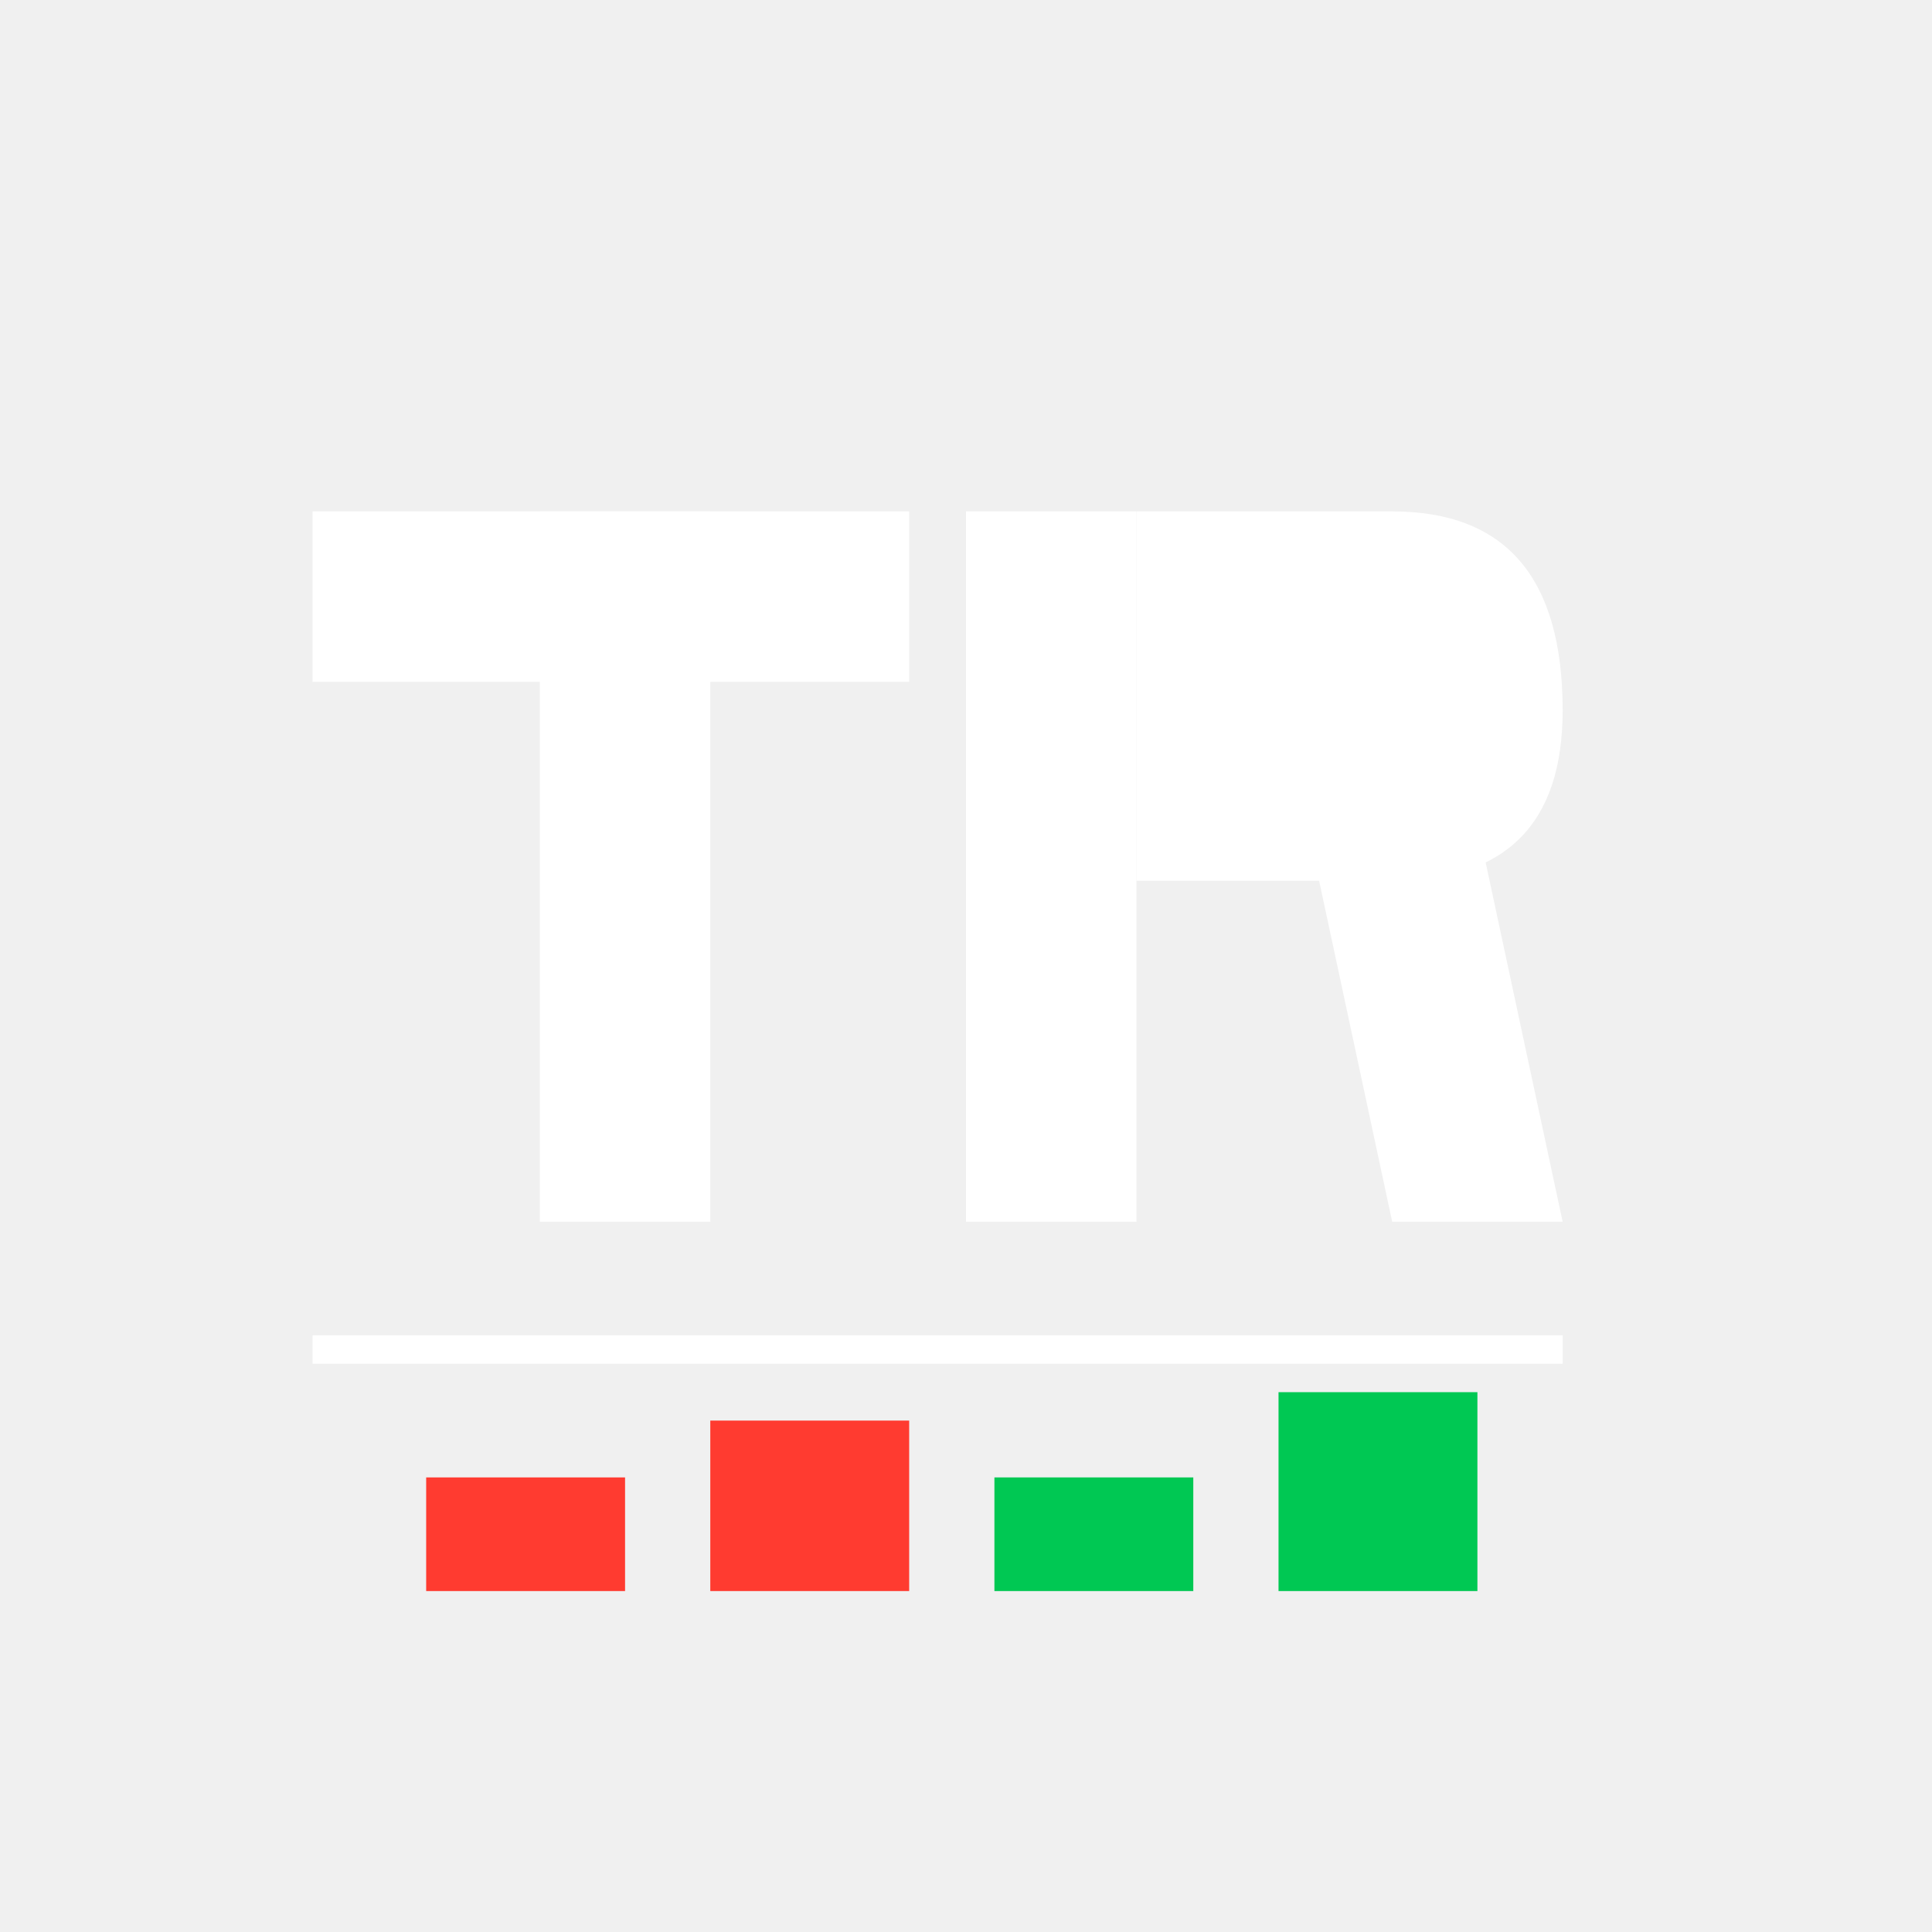
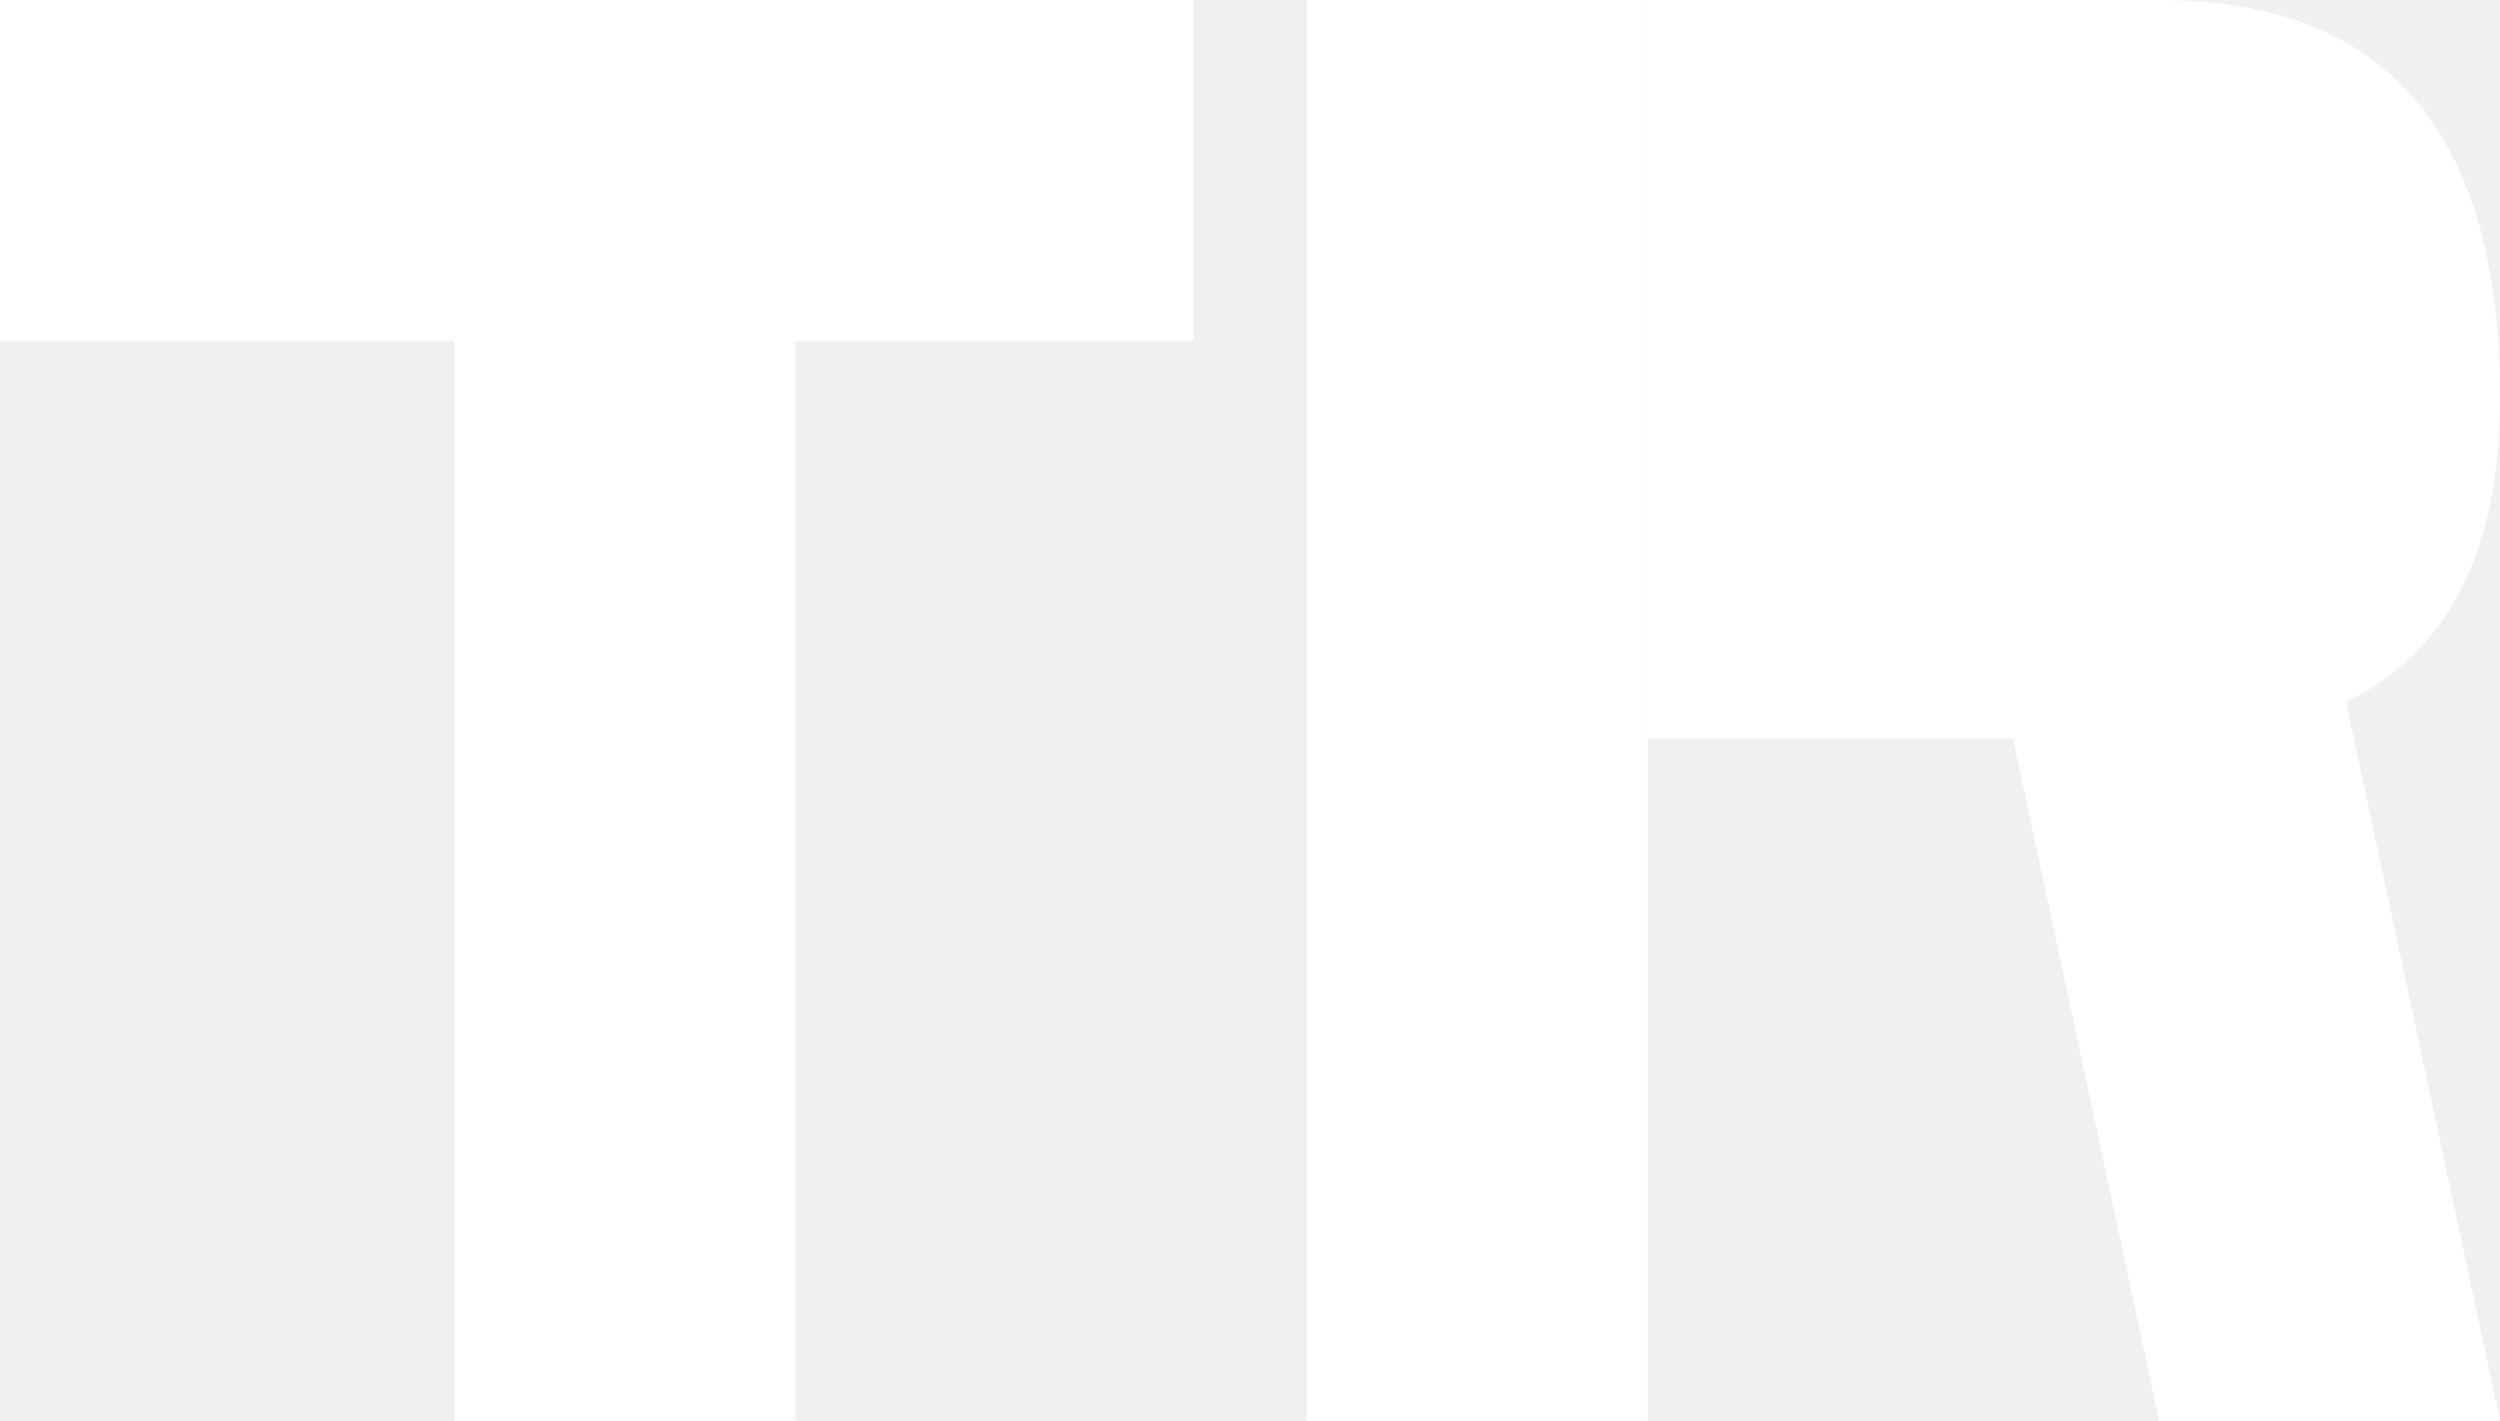
- <svg xmlns="http://www.w3.org/2000/svg" viewBox="0 0 136 136" width="136" height="136">
-   <g transform="translate(18 18)">
-     <rect x="4" y="18" width="42" height="12" fill="#FFFFFF" />
-     <rect x="20" y="18" width="12" height="50" fill="#FFFFFF" />
-     <rect x="50" y="18" width="12" height="50" fill="#FFFFFF" />
-     <path d="M 62 18 L 80 18 Q 92 18 92 32 Q 92 44 80 44 L 62 44 Z" fill="#FFFFFF" />
-     <polygon points="74,40 86,40 92,68 80,68" fill="#FFFFFF" />
-     <rect x="4" y="76" width="88" height="2" fill="#FFFFFF" />
-     <rect x="12" y="86" width="14" height="8" fill="#FF3B30" />
-     <rect x="32" y="82" width="14" height="12" fill="#FF3B30" />
-     <rect x="52" y="86" width="14" height="8" fill="#00C853" />
-     <rect x="72" y="80" width="14" height="14" fill="#00C853" />
-   </g>
+ <svg xmlns="http://www.w3.org/2000/svg" viewBox="0 0 88 50">
+   <rect x="0" y="0" width="42" height="12" fill="#FFFFFF" />
+   <rect x="16" y="0" width="12" height="50" fill="#FFFFFF" />
+   <rect x="46" y="0" width="12" height="50" fill="#FFFFFF" />
+   <path d="M 58 0 L 76 0 Q 88 0 88 14 Q 88 26 76 26 L 58 26 Z" fill="#FFFFFF" />
+   <polygon points="70,22 82,22 88,50 76,50" fill="#FFFFFF" />
</svg>
